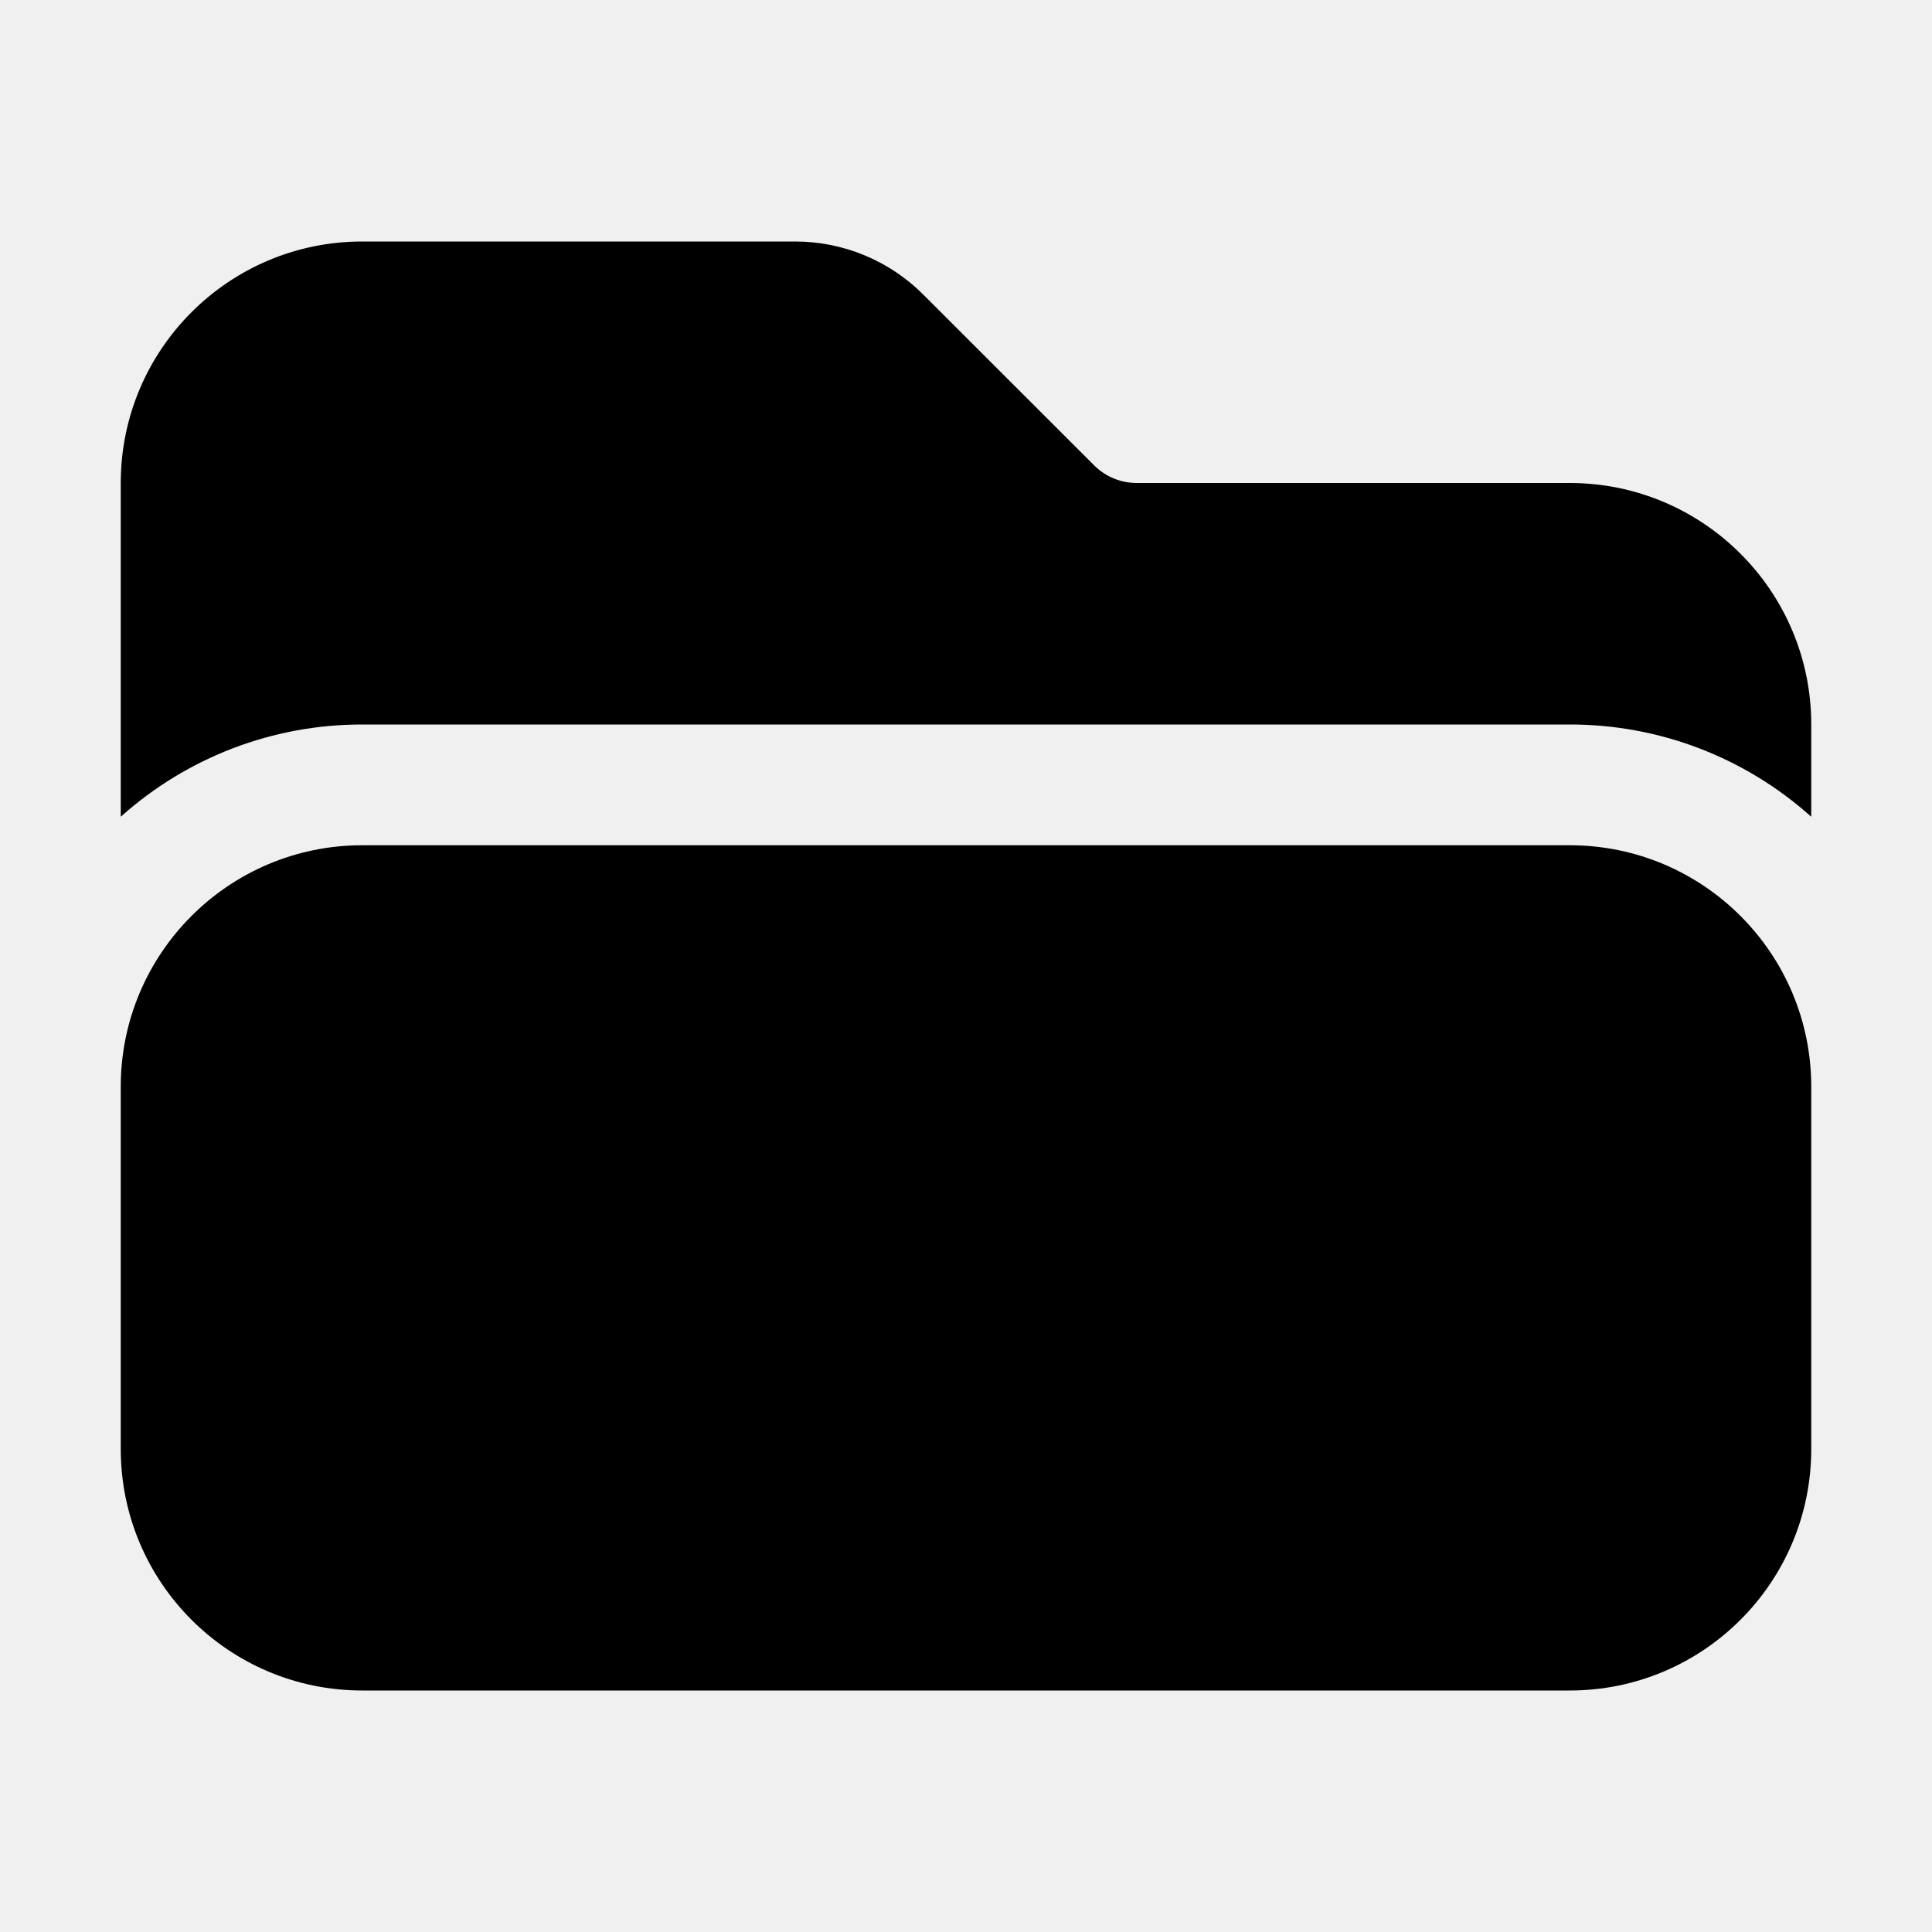
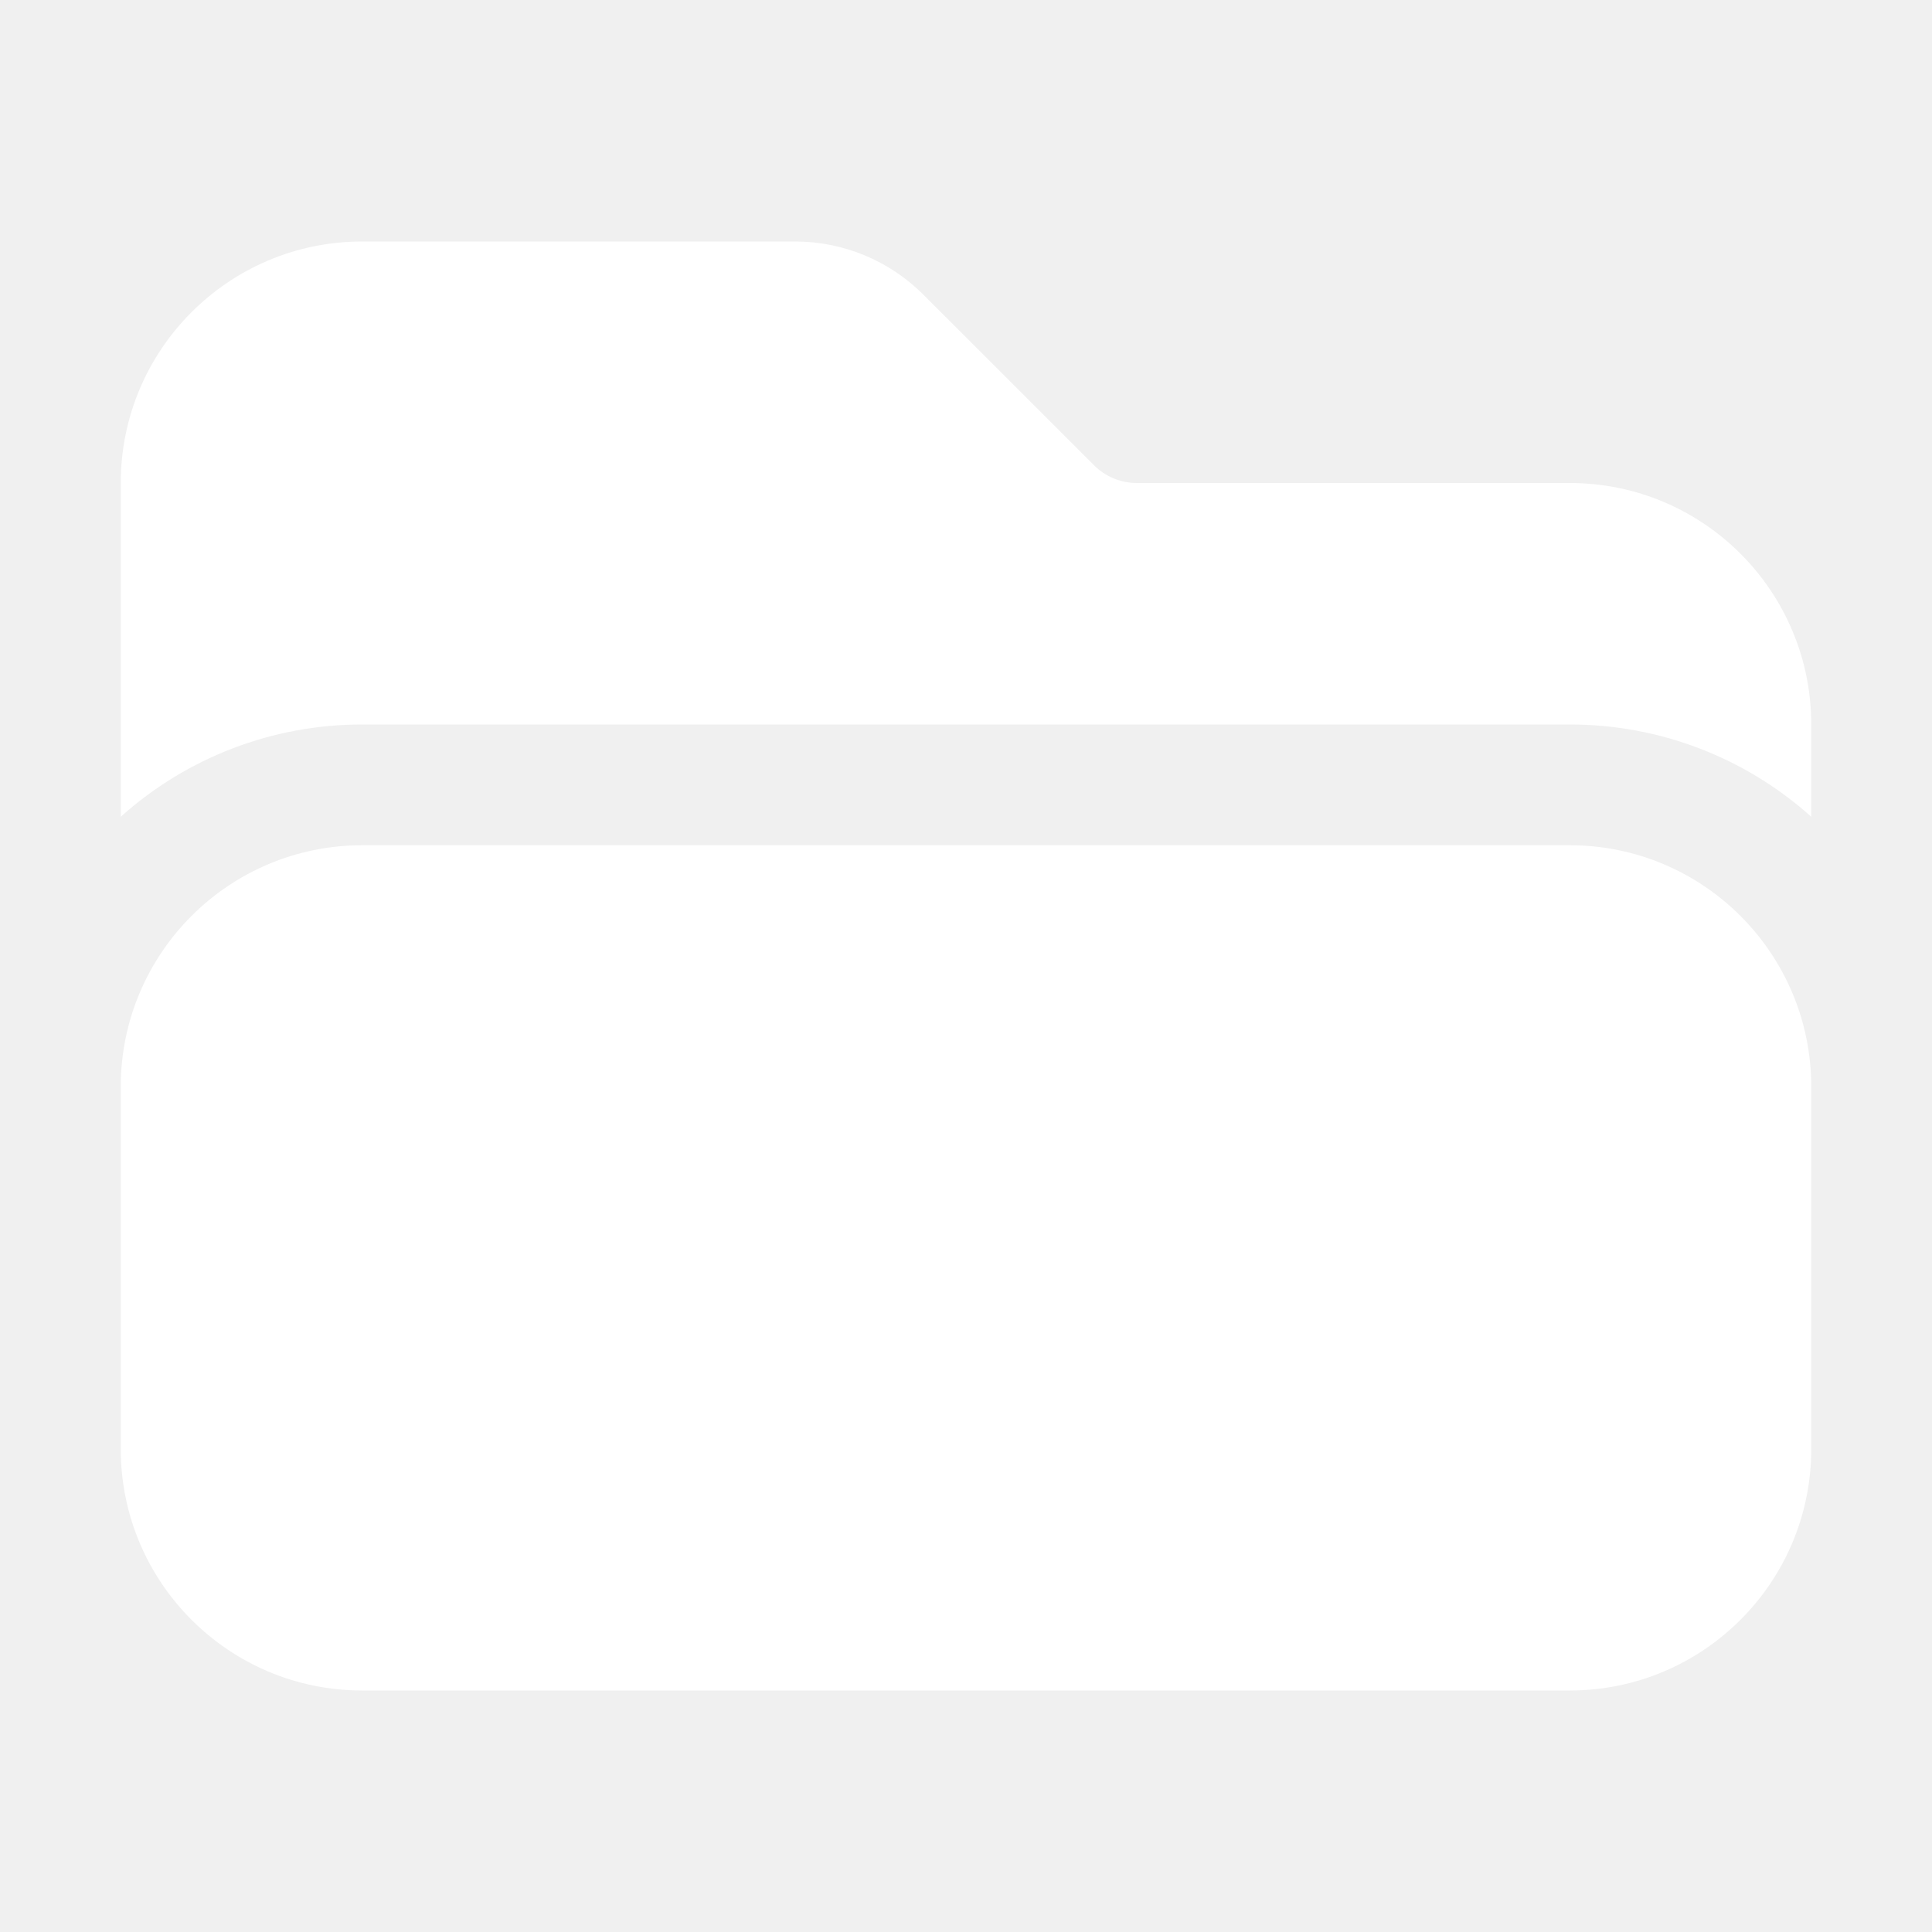
- <svg xmlns="http://www.w3.org/2000/svg" viewBox="0 0 24 24" fill="currentColor" class="size-6">
+ <svg xmlns="http://www.w3.org/2000/svg" viewBox="0 0 24 24" fill="#FFFFFF" class="size-6">
  <path d="M19.5 21a3 3 0 0 0 3-3v-4.5a3 3 0 0 0-3-3h-15a3 3 0 0 0-3 3V18a3 3 0 0 0 3 3h15ZM1.5 10.146V6a3 3 0 0 1 3-3h5.379a2.25 2.25 0 0 1 1.59.659l2.122 2.121c.14.141.331.22.53.22H19.5a3 3 0 0 1 3 3v1.146A4.483 4.483 0 0 0 19.5 9h-15a4.483 4.483 0 0 0-3 1.146Z" />
</svg>
